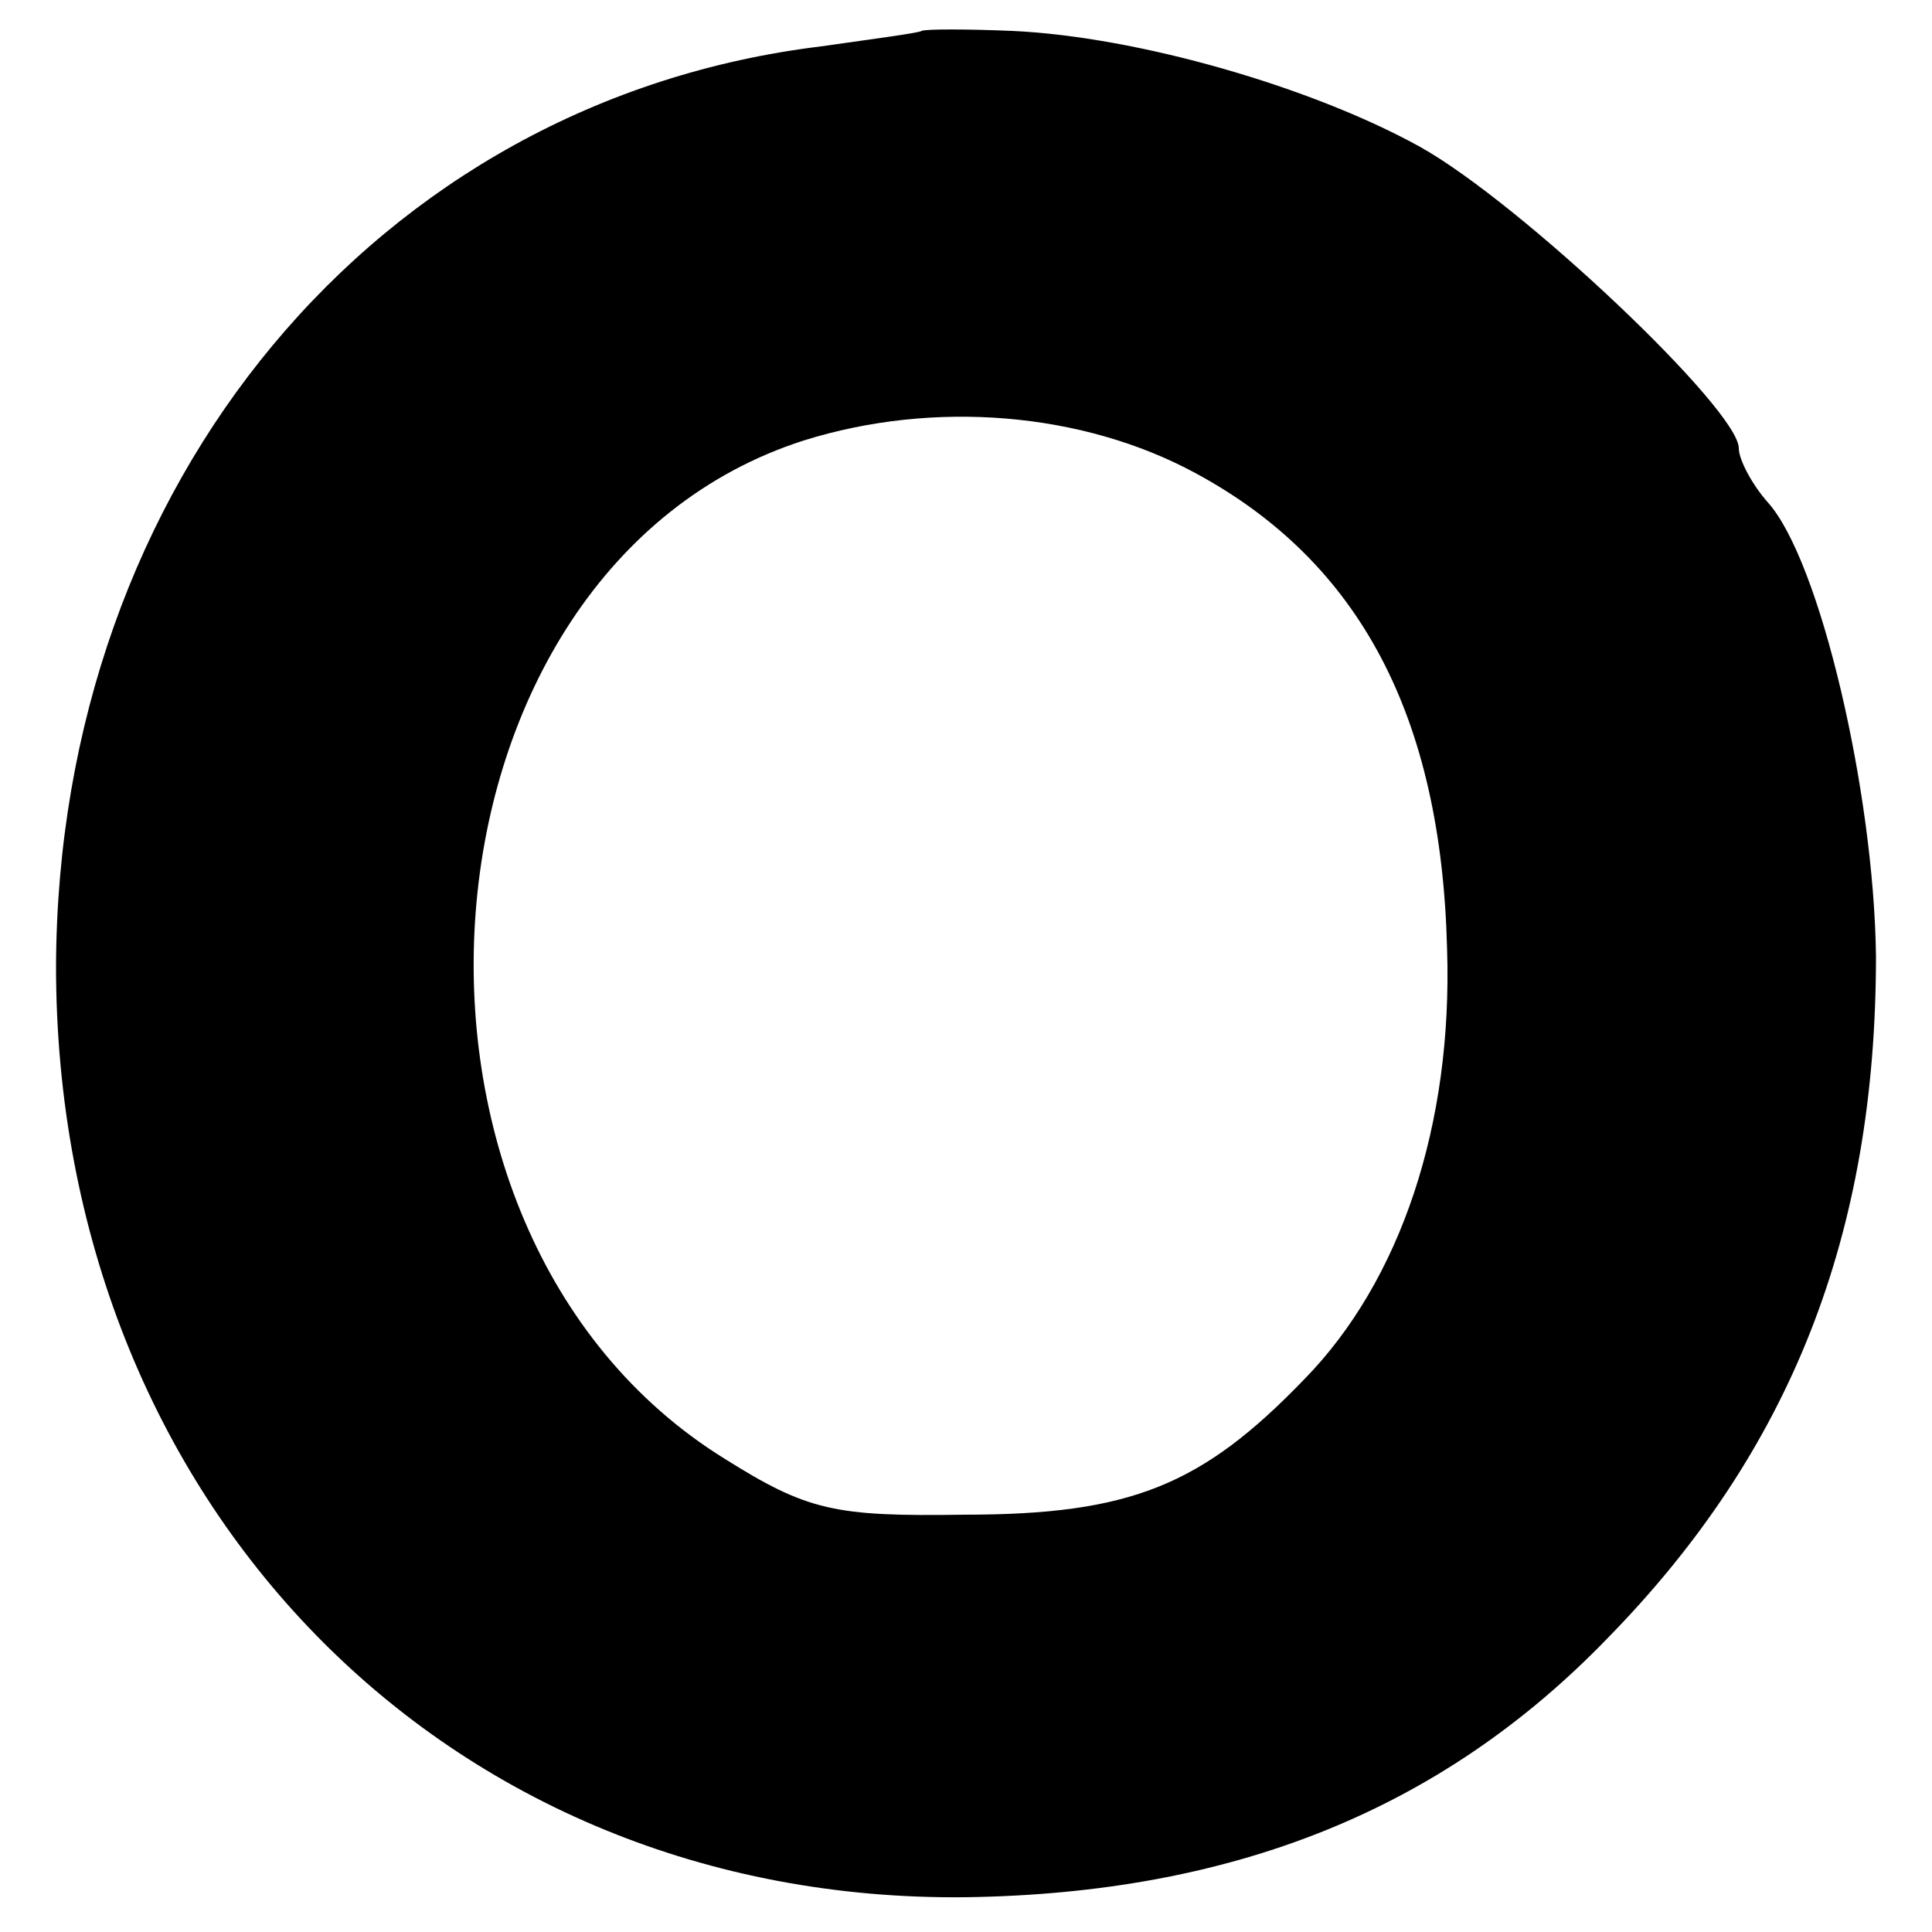
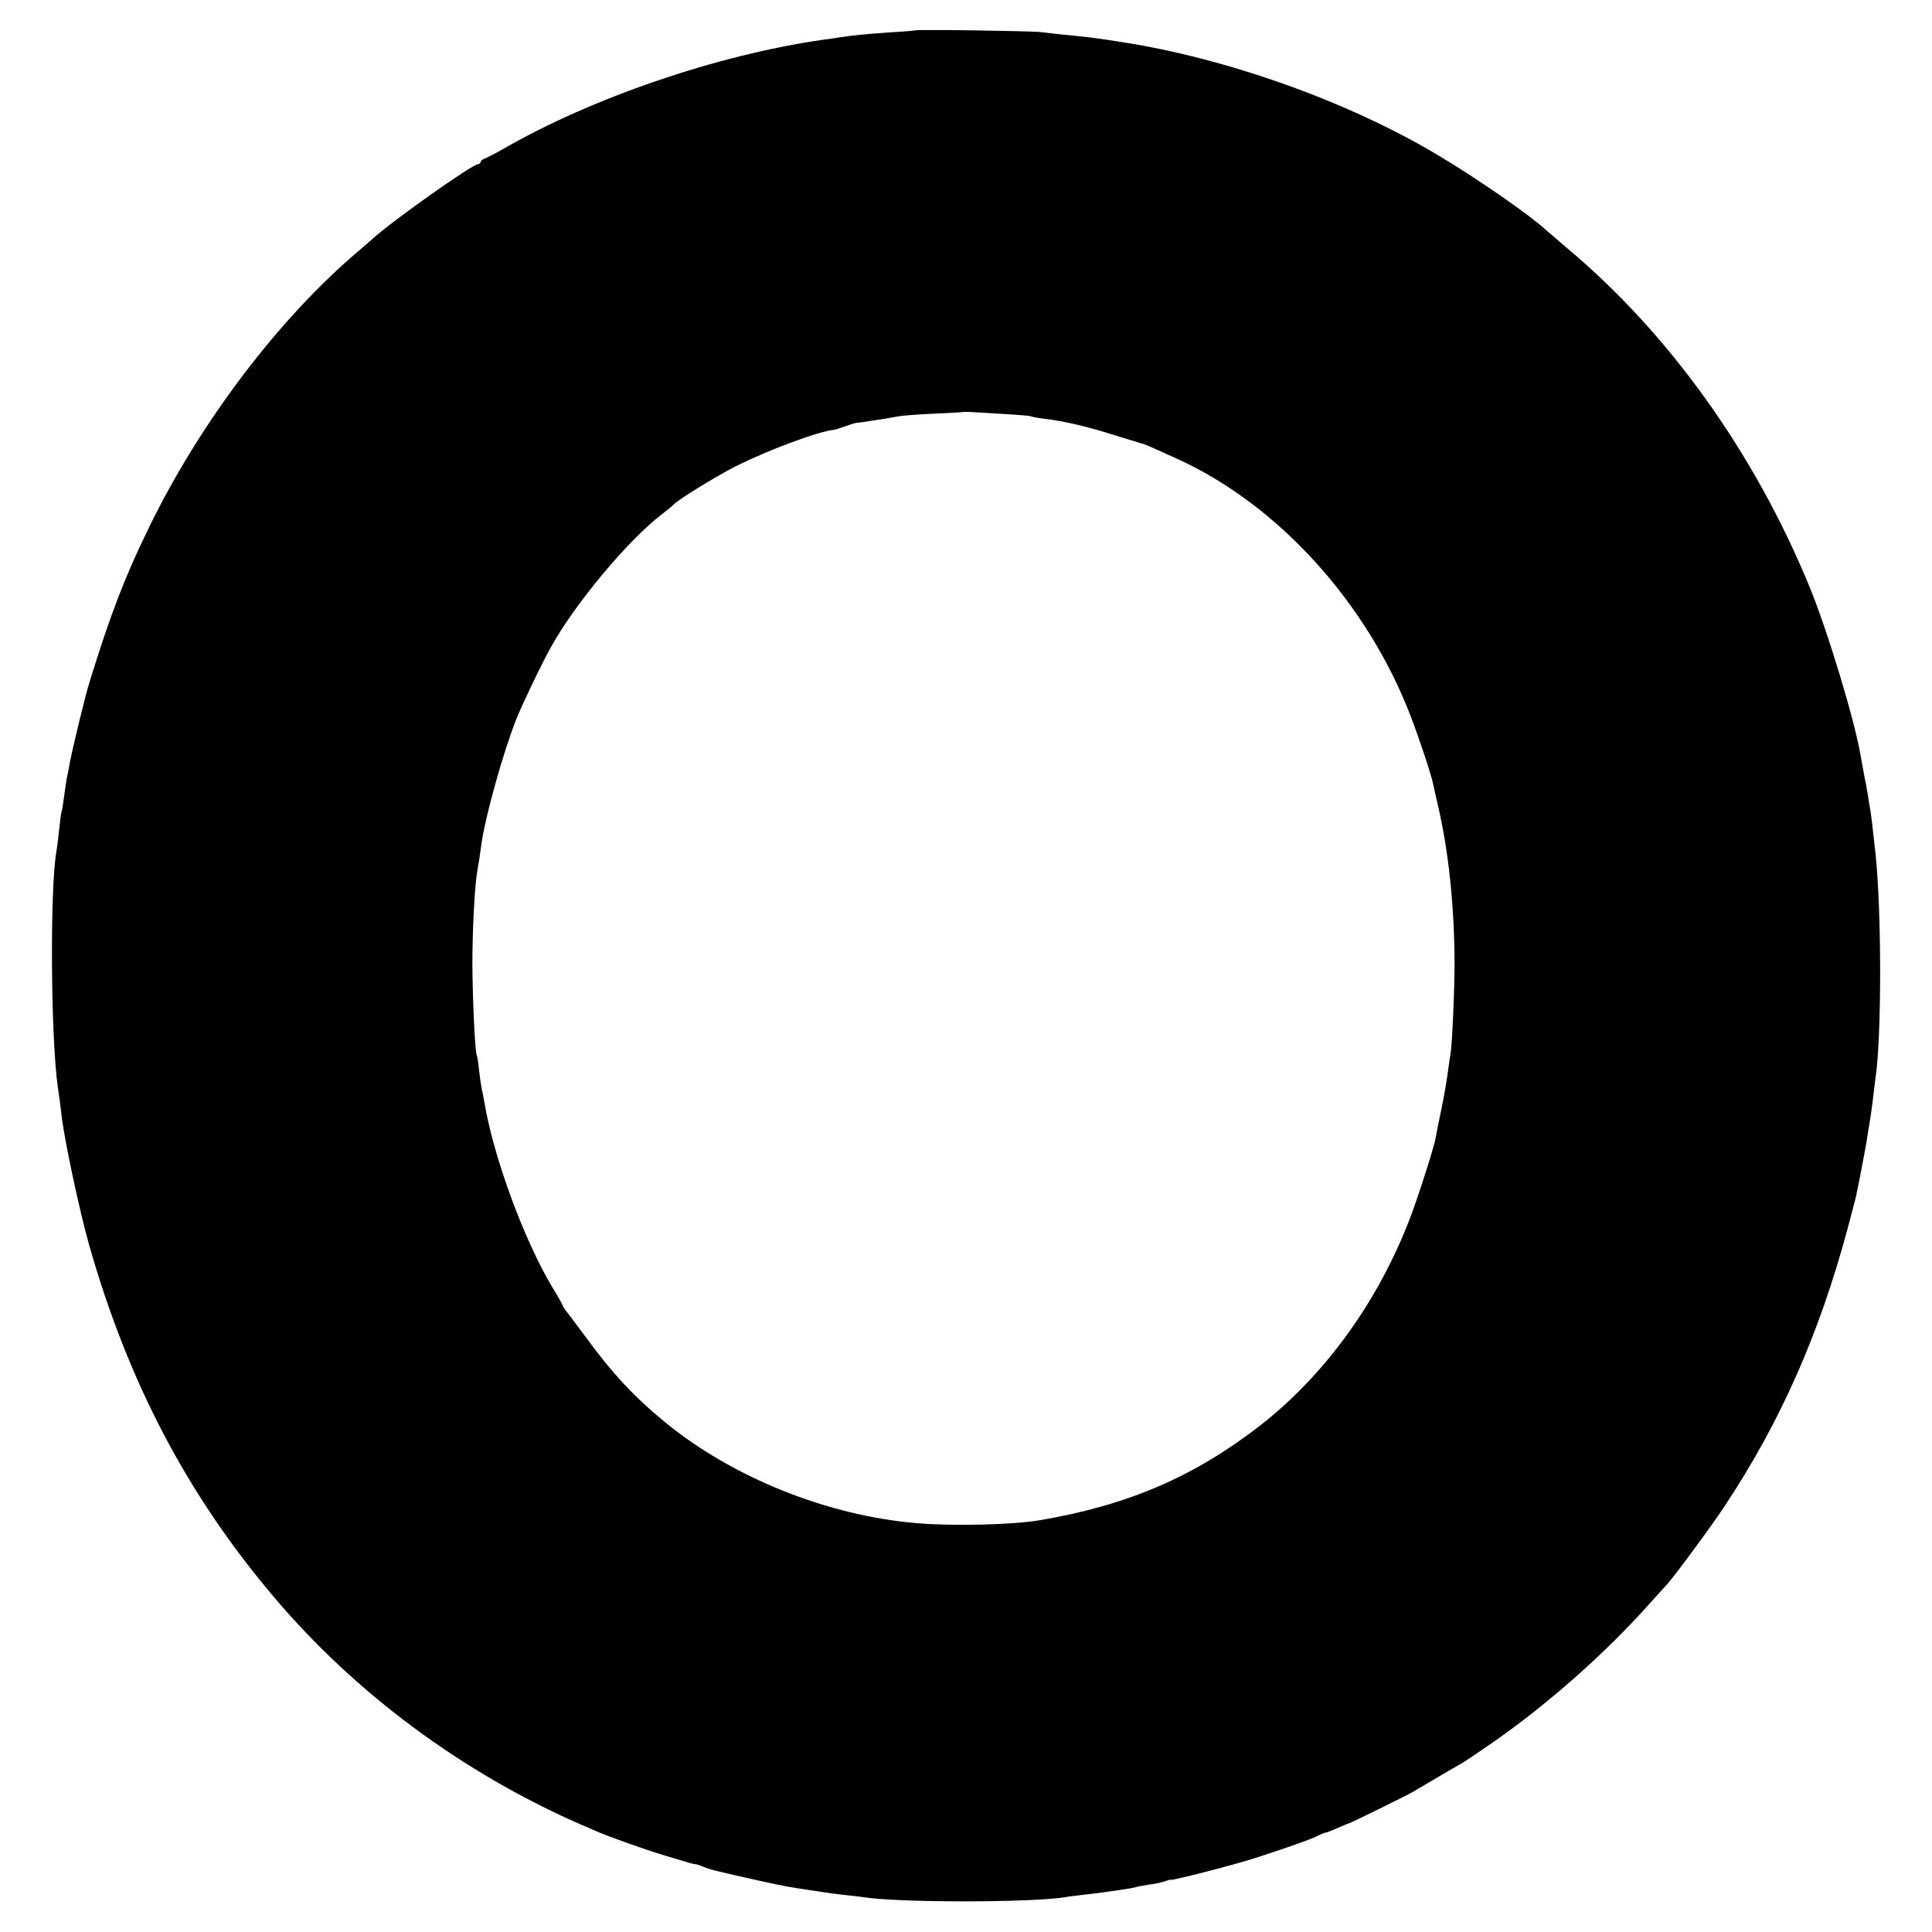
- <svg xmlns="http://www.w3.org/2000/svg" version="1.0" width="100pt" height="100pt" viewBox="0 0 100 100" preserveAspectRatio="xMidYMid meet">
-   <g transform="translate(0,100) scale(0.1,-0.1)" fill="#000000" stroke="none">
-     <path d="M477 984 c-1 -1 -24 -4 -52 -8 -230 -28 -395 -226 -396 -476 0 -278 202 -485 471 -482 138 2 246 45 332 134 95 97 139 209 139 353 -1 85 -29 205 -56 235 -8 9 -15 22 -15 28 0 20 -113 127 -165 156 -56 31 -146 57 -211 60 -24 1 -45 1 -47 0z m142 -229 c85 -46 127 -126 130 -246 3 -91 -24 -172 -74 -223 -53 -55 -90 -70 -176 -70 -67 -1 -81 2 -124 29 -192 119 -165 461 41 527 67 21 144 15 203 -17z" />
+ <svg xmlns="http://www.w3.org/2000/svg" version="1.0" width="800pt" height="800pt" viewBox="0 0 800 800" preserveAspectRatio="xMidYMid meet">
+   <g transform="translate(0,800) scale(0.1,-0.1)" fill="#000000" stroke="none">
+     <path d="M3787 7874 c-1 -1 -47 -5 -102 -8 -99 -7 -153 -12 -210 -21 -16 -3 -48 -7 -70 -10 -435 -63 -952 -239 -1320 -451 -33 -19 -68 -37 -77 -40 -10 -4 -18 -10 -18 -15 0 -5 -5 -9 -11 -9 -23 0 -354 -234 -434 -307 -11 -10 -38 -33 -60 -52 -330 -279 -657 -711 -868 -1145 -100 -204 -160 -361 -245 -636 -20 -63 -76 -295 -86 -355 -3 -16 -7 -39 -10 -51 -2 -12 -7 -45 -11 -75 -4 -30 -8 -56 -10 -59 -2 -3 -6 -37 -10 -75 -4 -39 -9 -78 -11 -88 -28 -151 -24 -781 6 -982 5 -33 12 -85 15 -115 12 -102 74 -394 114 -535 162 -569 407 -1036 767 -1460 337 -398 780 -726 1269 -940 22 -9 49 -21 60 -26 52 -23 209 -79 290 -103 109 -33 119 -36 125 -35 3 0 19 -5 35 -12 30 -12 65 -20 235 -58 100 -22 125 -26 199 -37 25 -4 55 -8 66 -10 11 -2 45 -6 75 -10 30 -3 66 -7 80 -9 139 -24 692 -24 840 -1 14 3 48 7 75 10 85 9 209 28 216 31 3 2 28 7 55 11 27 3 59 10 71 15 13 5 23 7 23 5 0 -3 171 39 235 58 6 1 30 8 55 15 73 20 283 92 312 107 15 8 31 15 35 15 5 0 28 9 52 20 24 10 45 19 47 19 4 0 243 117 264 130 105 62 197 116 205 120 7 3 68 45 138 93 222 156 458 365 637 566 36 40 70 78 76 84 31 35 184 242 235 320 231 348 391 710 510 1151 16 61 31 119 34 130 17 81 45 228 49 261 4 23 8 50 10 61 2 11 7 47 11 79 4 33 8 71 10 84 27 167 27 705 0 946 -10 92 -17 153 -21 175 -3 14 -7 39 -9 55 -3 17 -9 53 -15 80 -5 28 -12 65 -15 83 -24 146 -138 522 -212 702 -229 557 -584 1052 -1008 1406 -38 33 -76 65 -84 72 -60 57 -283 212 -446 309 -367 220 -869 400 -1305 468 -113 18 -131 20 -230 30 -36 3 -85 9 -110 12 -42 5 -517 12 -523 7z m382 -1589 c52 -3 97 -7 100 -9 3 -2 29 -7 56 -10 78 -9 181 -33 290 -68 55 -17 105 -32 111 -34 12 -2 34 -12 149 -64 421 -192 789 -600 968 -1070 34 -89 85 -242 92 -279 2 -9 10 -47 19 -85 44 -188 68 -416 69 -651 0 -115 -10 -345 -17 -381 -2 -12 -7 -45 -11 -75 -4 -30 -15 -97 -26 -149 -11 -52 -22 -107 -24 -121 -7 -39 -69 -234 -103 -324 -132 -350 -353 -656 -623 -867 -273 -212 -548 -331 -914 -393 -112 -19 -361 -25 -510 -12 -368 31 -760 188 -1040 417 -126 103 -219 202 -327 350 -43 58 -82 110 -88 117 -5 7 -10 15 -10 17 0 3 -18 35 -40 71 -117 192 -248 546 -285 775 -3 19 -8 42 -10 50 -2 8 -7 42 -11 75 -3 33 -8 63 -10 66 -7 12 -17 231 -18 374 0 142 9 314 19 380 3 17 7 44 10 60 2 17 7 48 10 70 17 113 88 367 142 505 22 56 102 224 144 300 99 179 319 443 459 550 25 19 47 37 50 41 16 19 175 117 258 159 134 67 341 144 404 150 4 0 26 7 48 15 22 8 43 14 45 14 6 -1 133 19 175 27 14 3 79 8 145 11 66 3 121 6 122 7 2 2 58 -1 182 -9z" />
  </g>
</svg>
